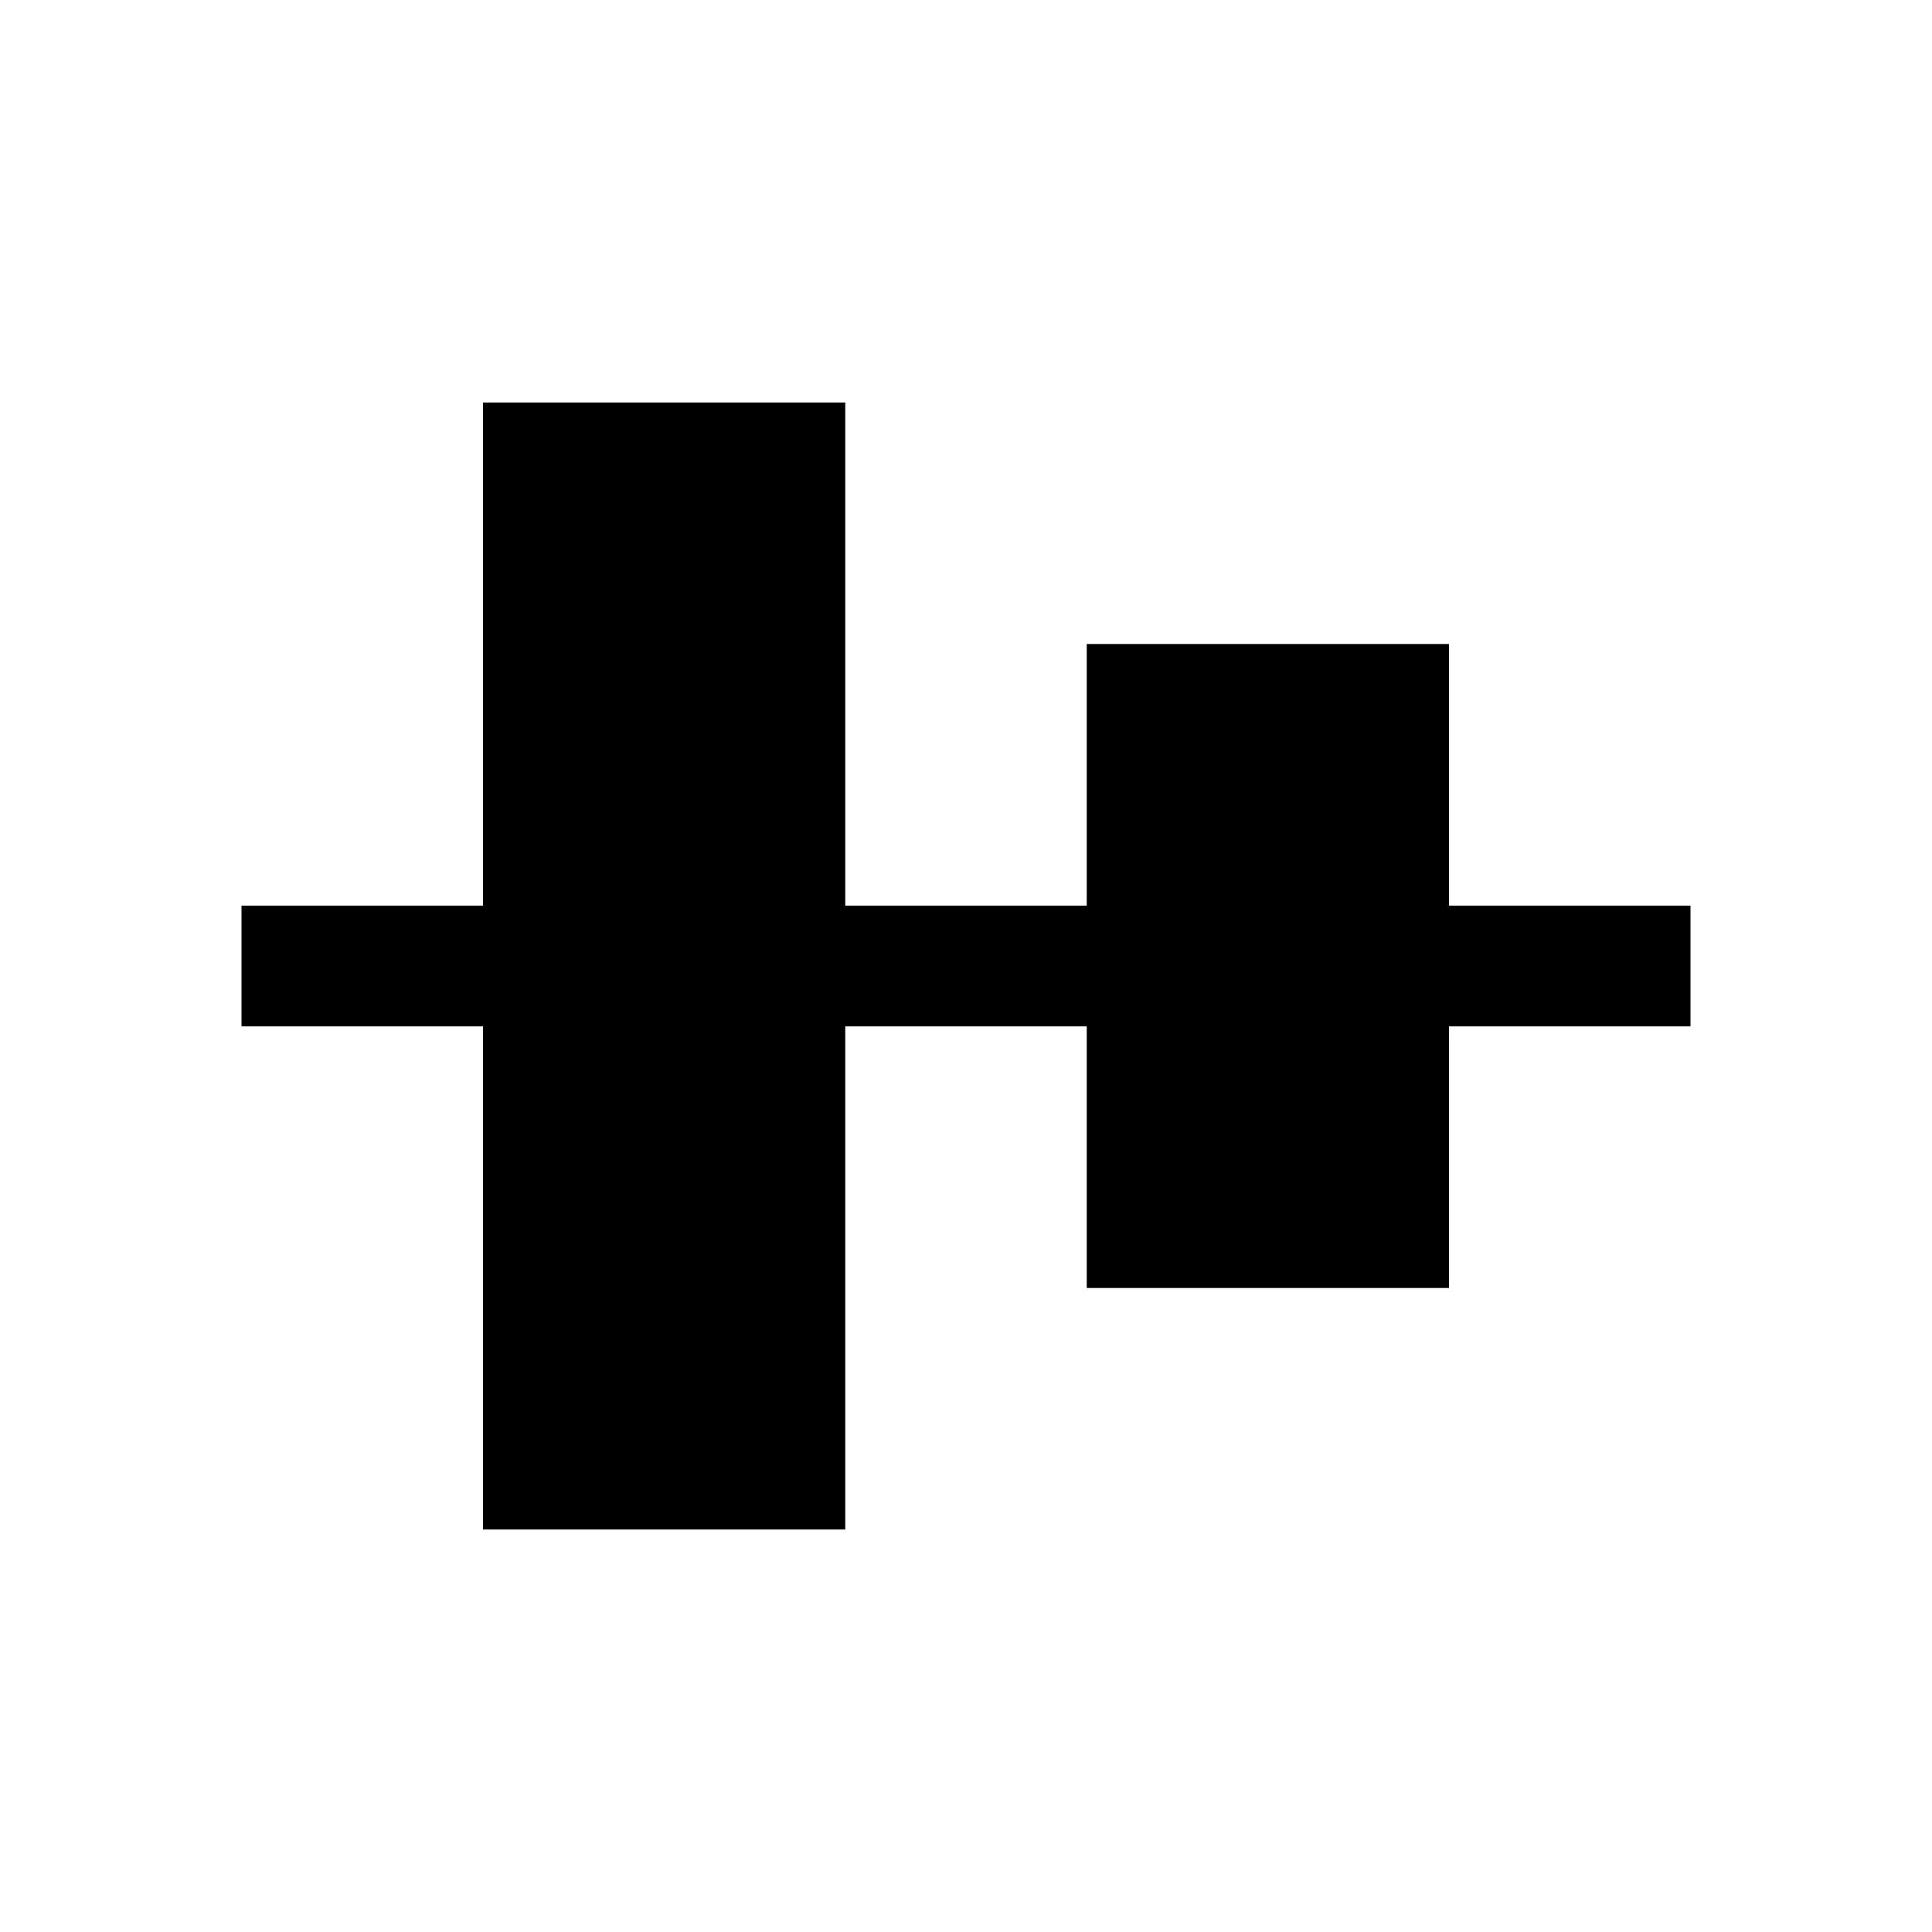
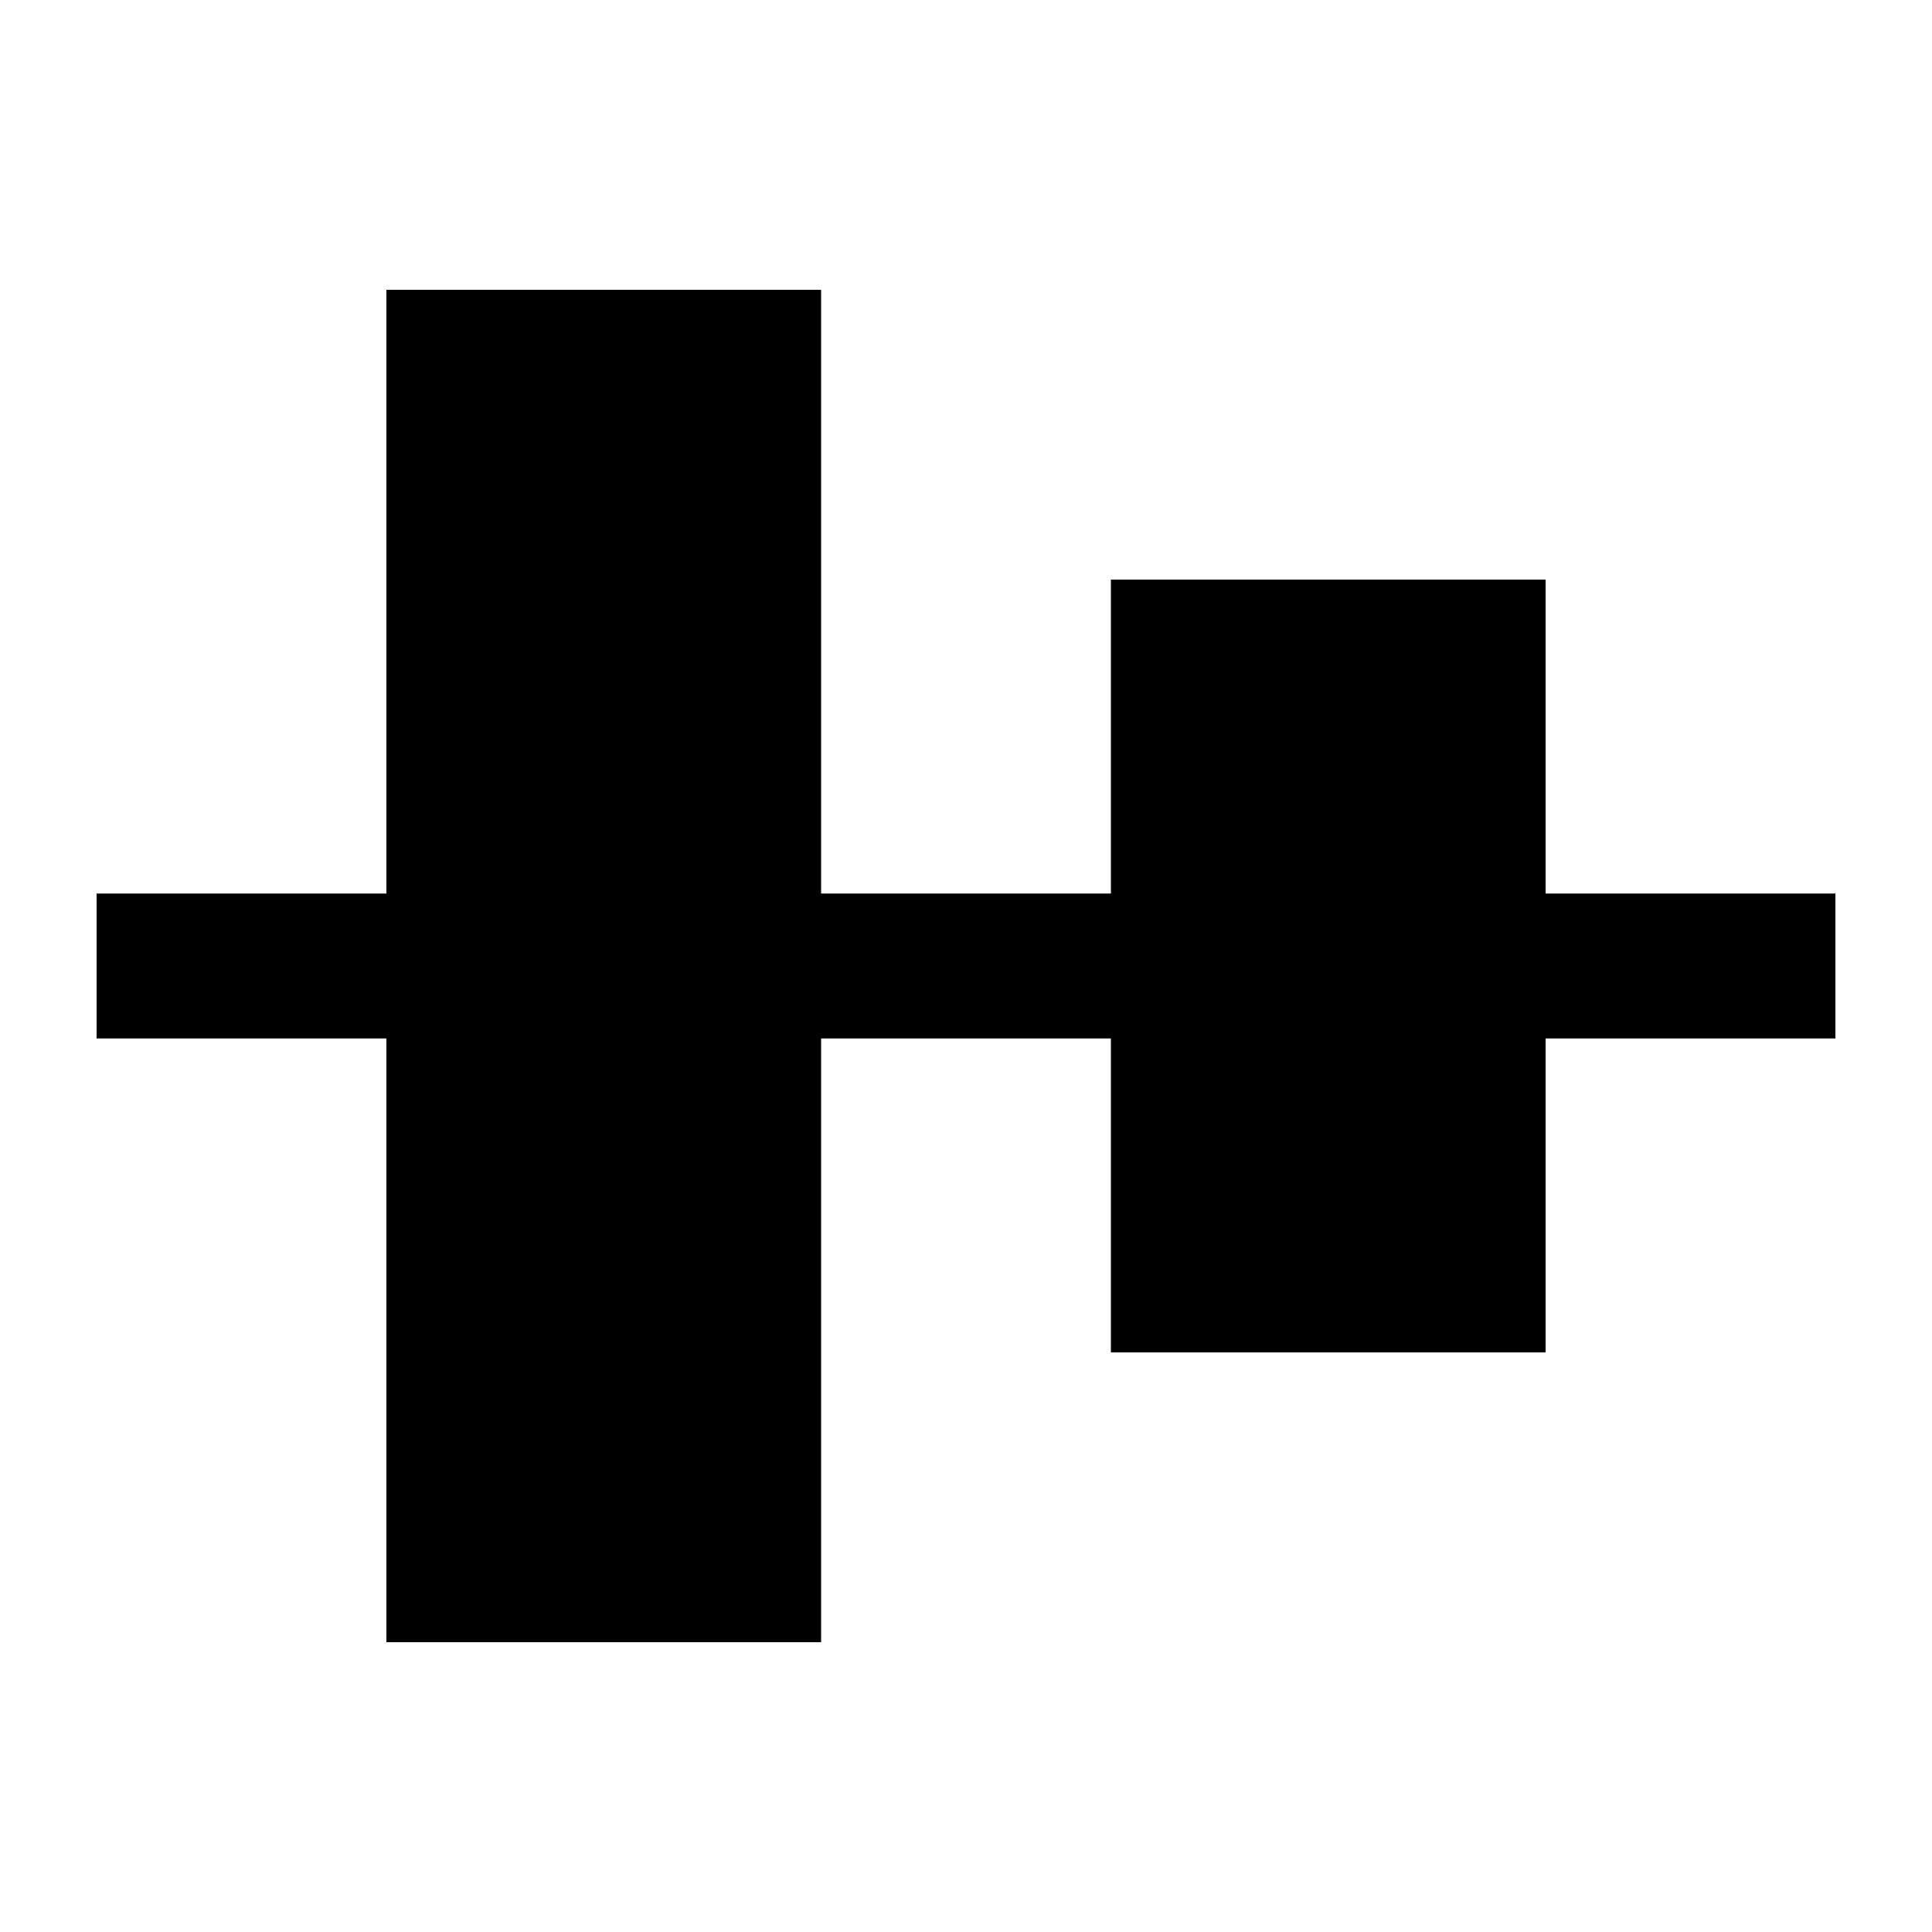
- <svg xmlns="http://www.w3.org/2000/svg" width="24" height="24" viewBox="0 0 24 24" fill="none" stroke="currentColor" stroke-width="1.5" stroke-linecap="butt" stroke-linejoin="miter">
+ <svg xmlns="http://www.w3.org/2000/svg" width="20" height="20" viewBox="2 2 20 20" fill="none" stroke="currentColor" stroke-width="1.5" stroke-linecap="butt" stroke-linejoin="miter">
  <path d="M3 12H21" stroke-width="1.5" />
  <rect x="6" y="5" width="4.5" height="14" fill="currentColor" fill-opacity="1.0" stroke="none" />
  <rect x="13.5" y="8" width="4.5" height="8" fill="currentColor" fill-opacity="1.0" stroke="none" />
</svg>
